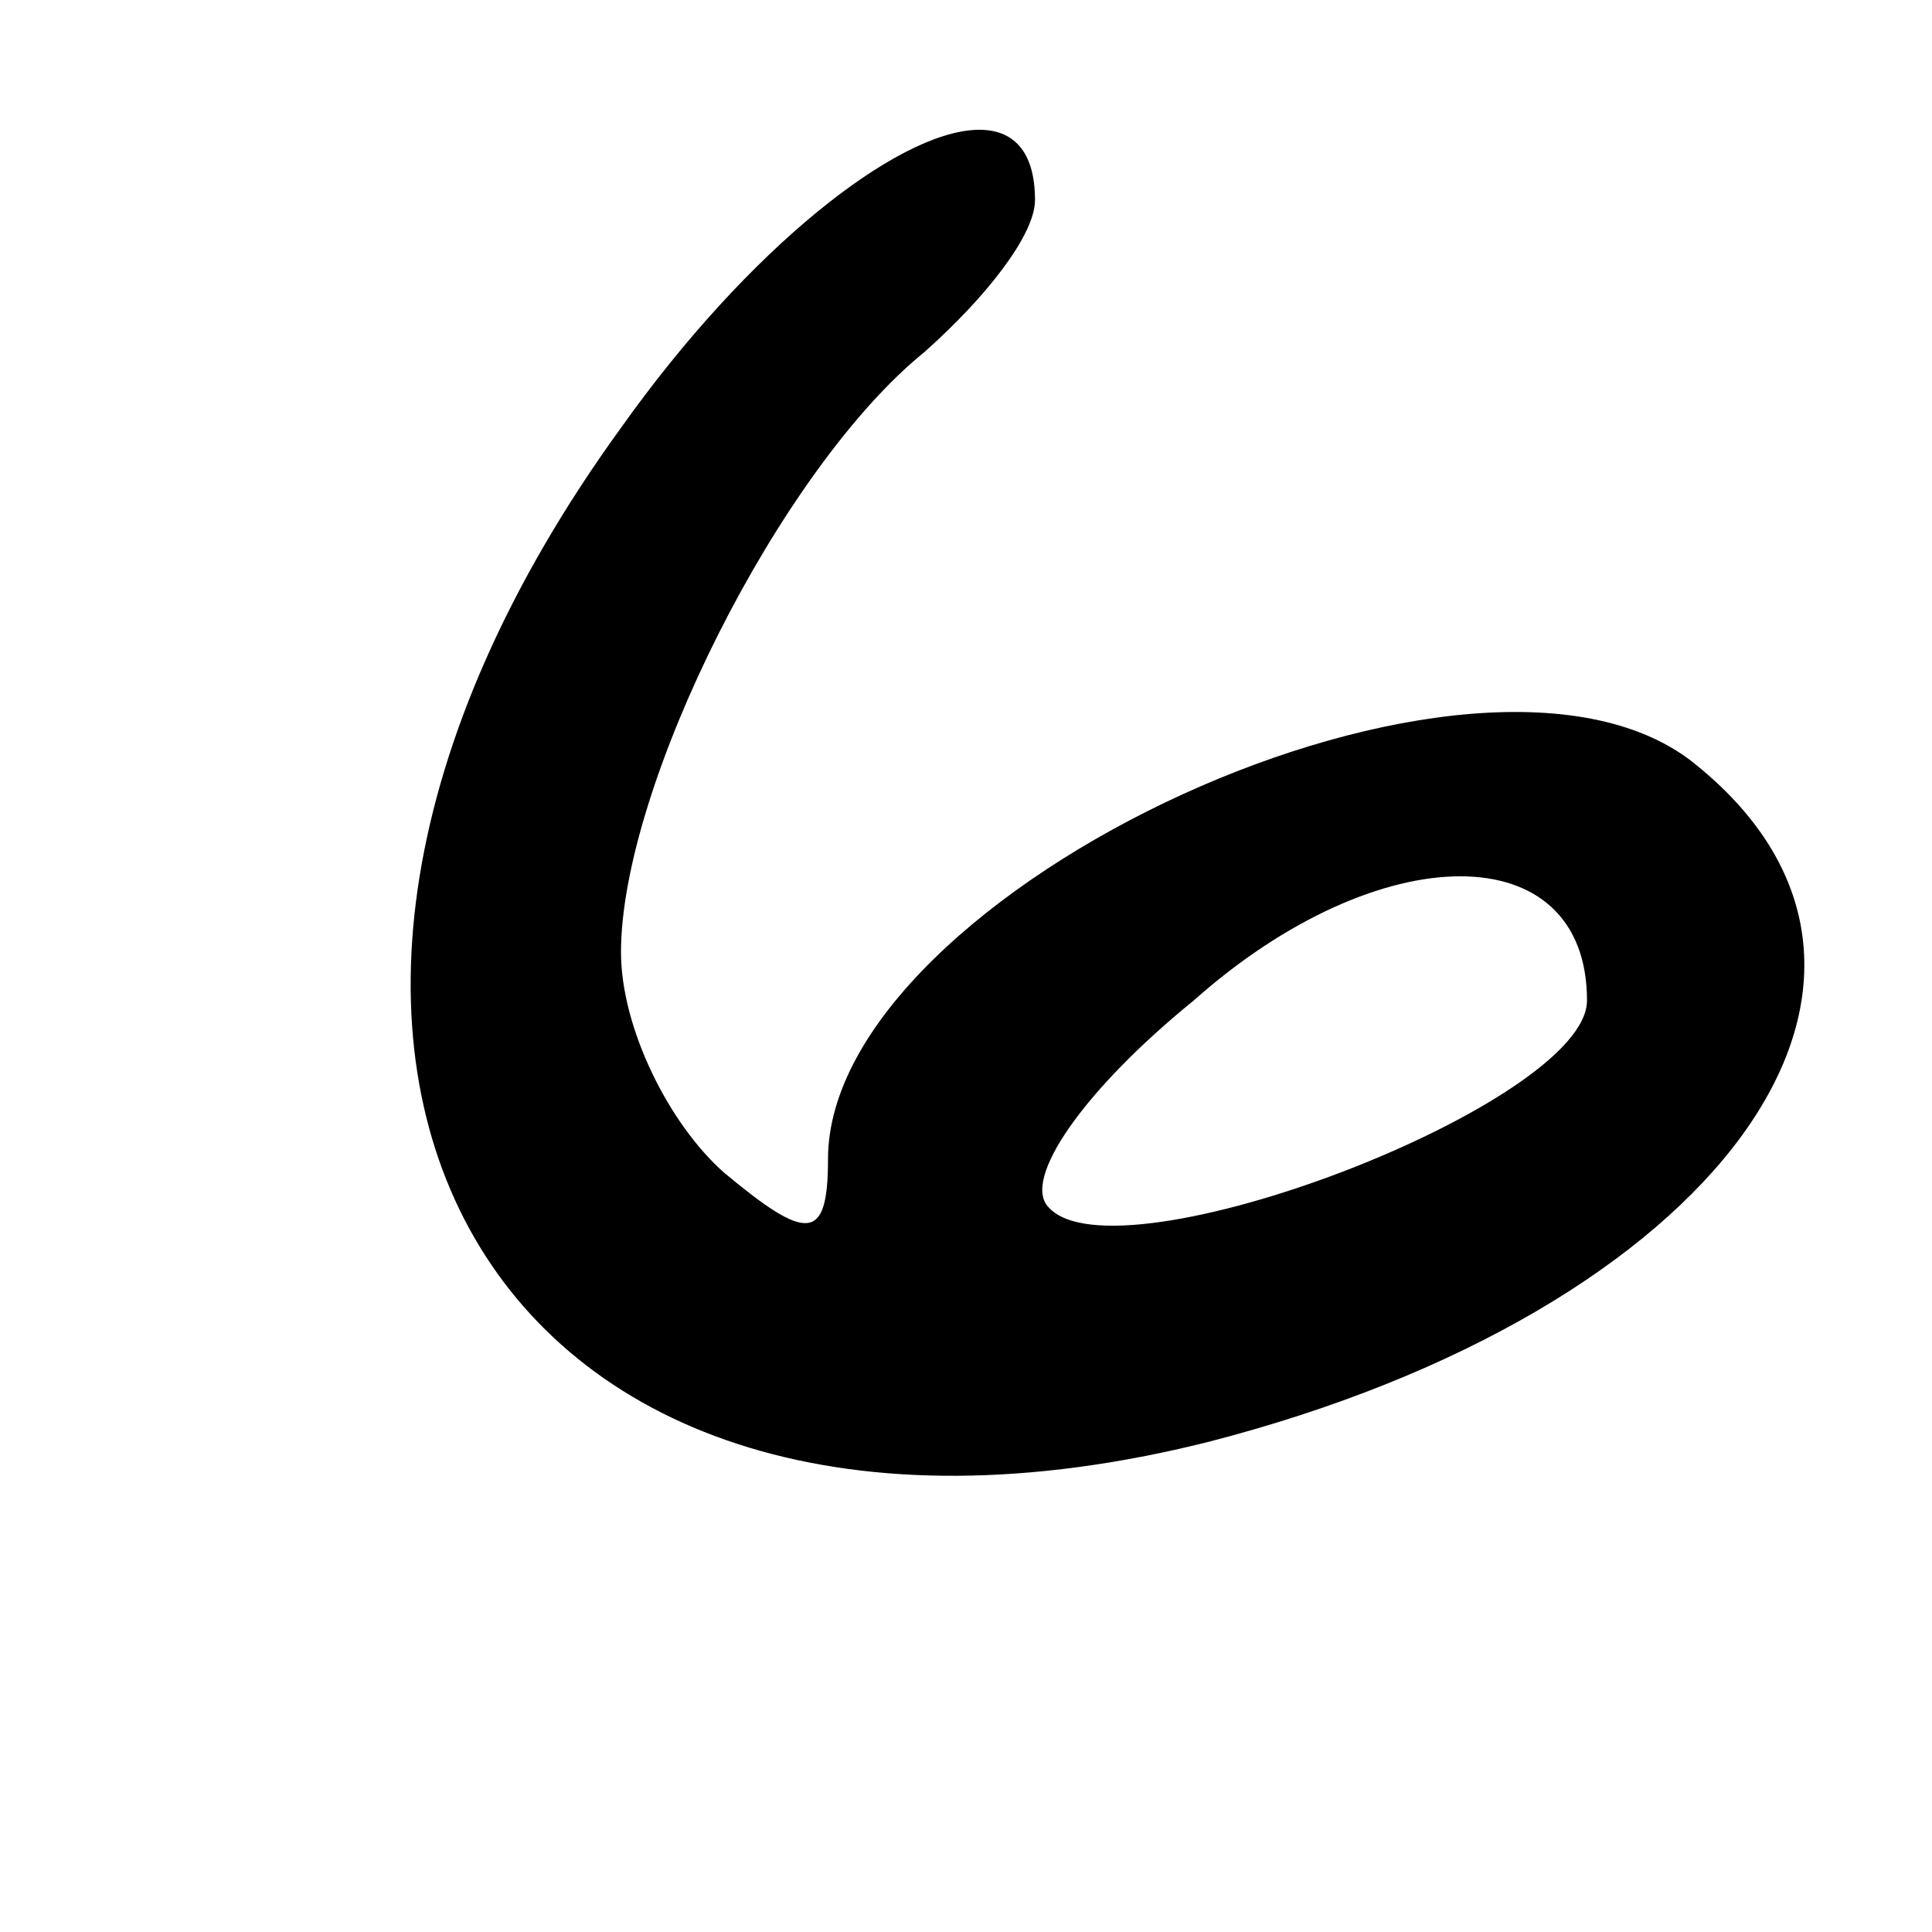
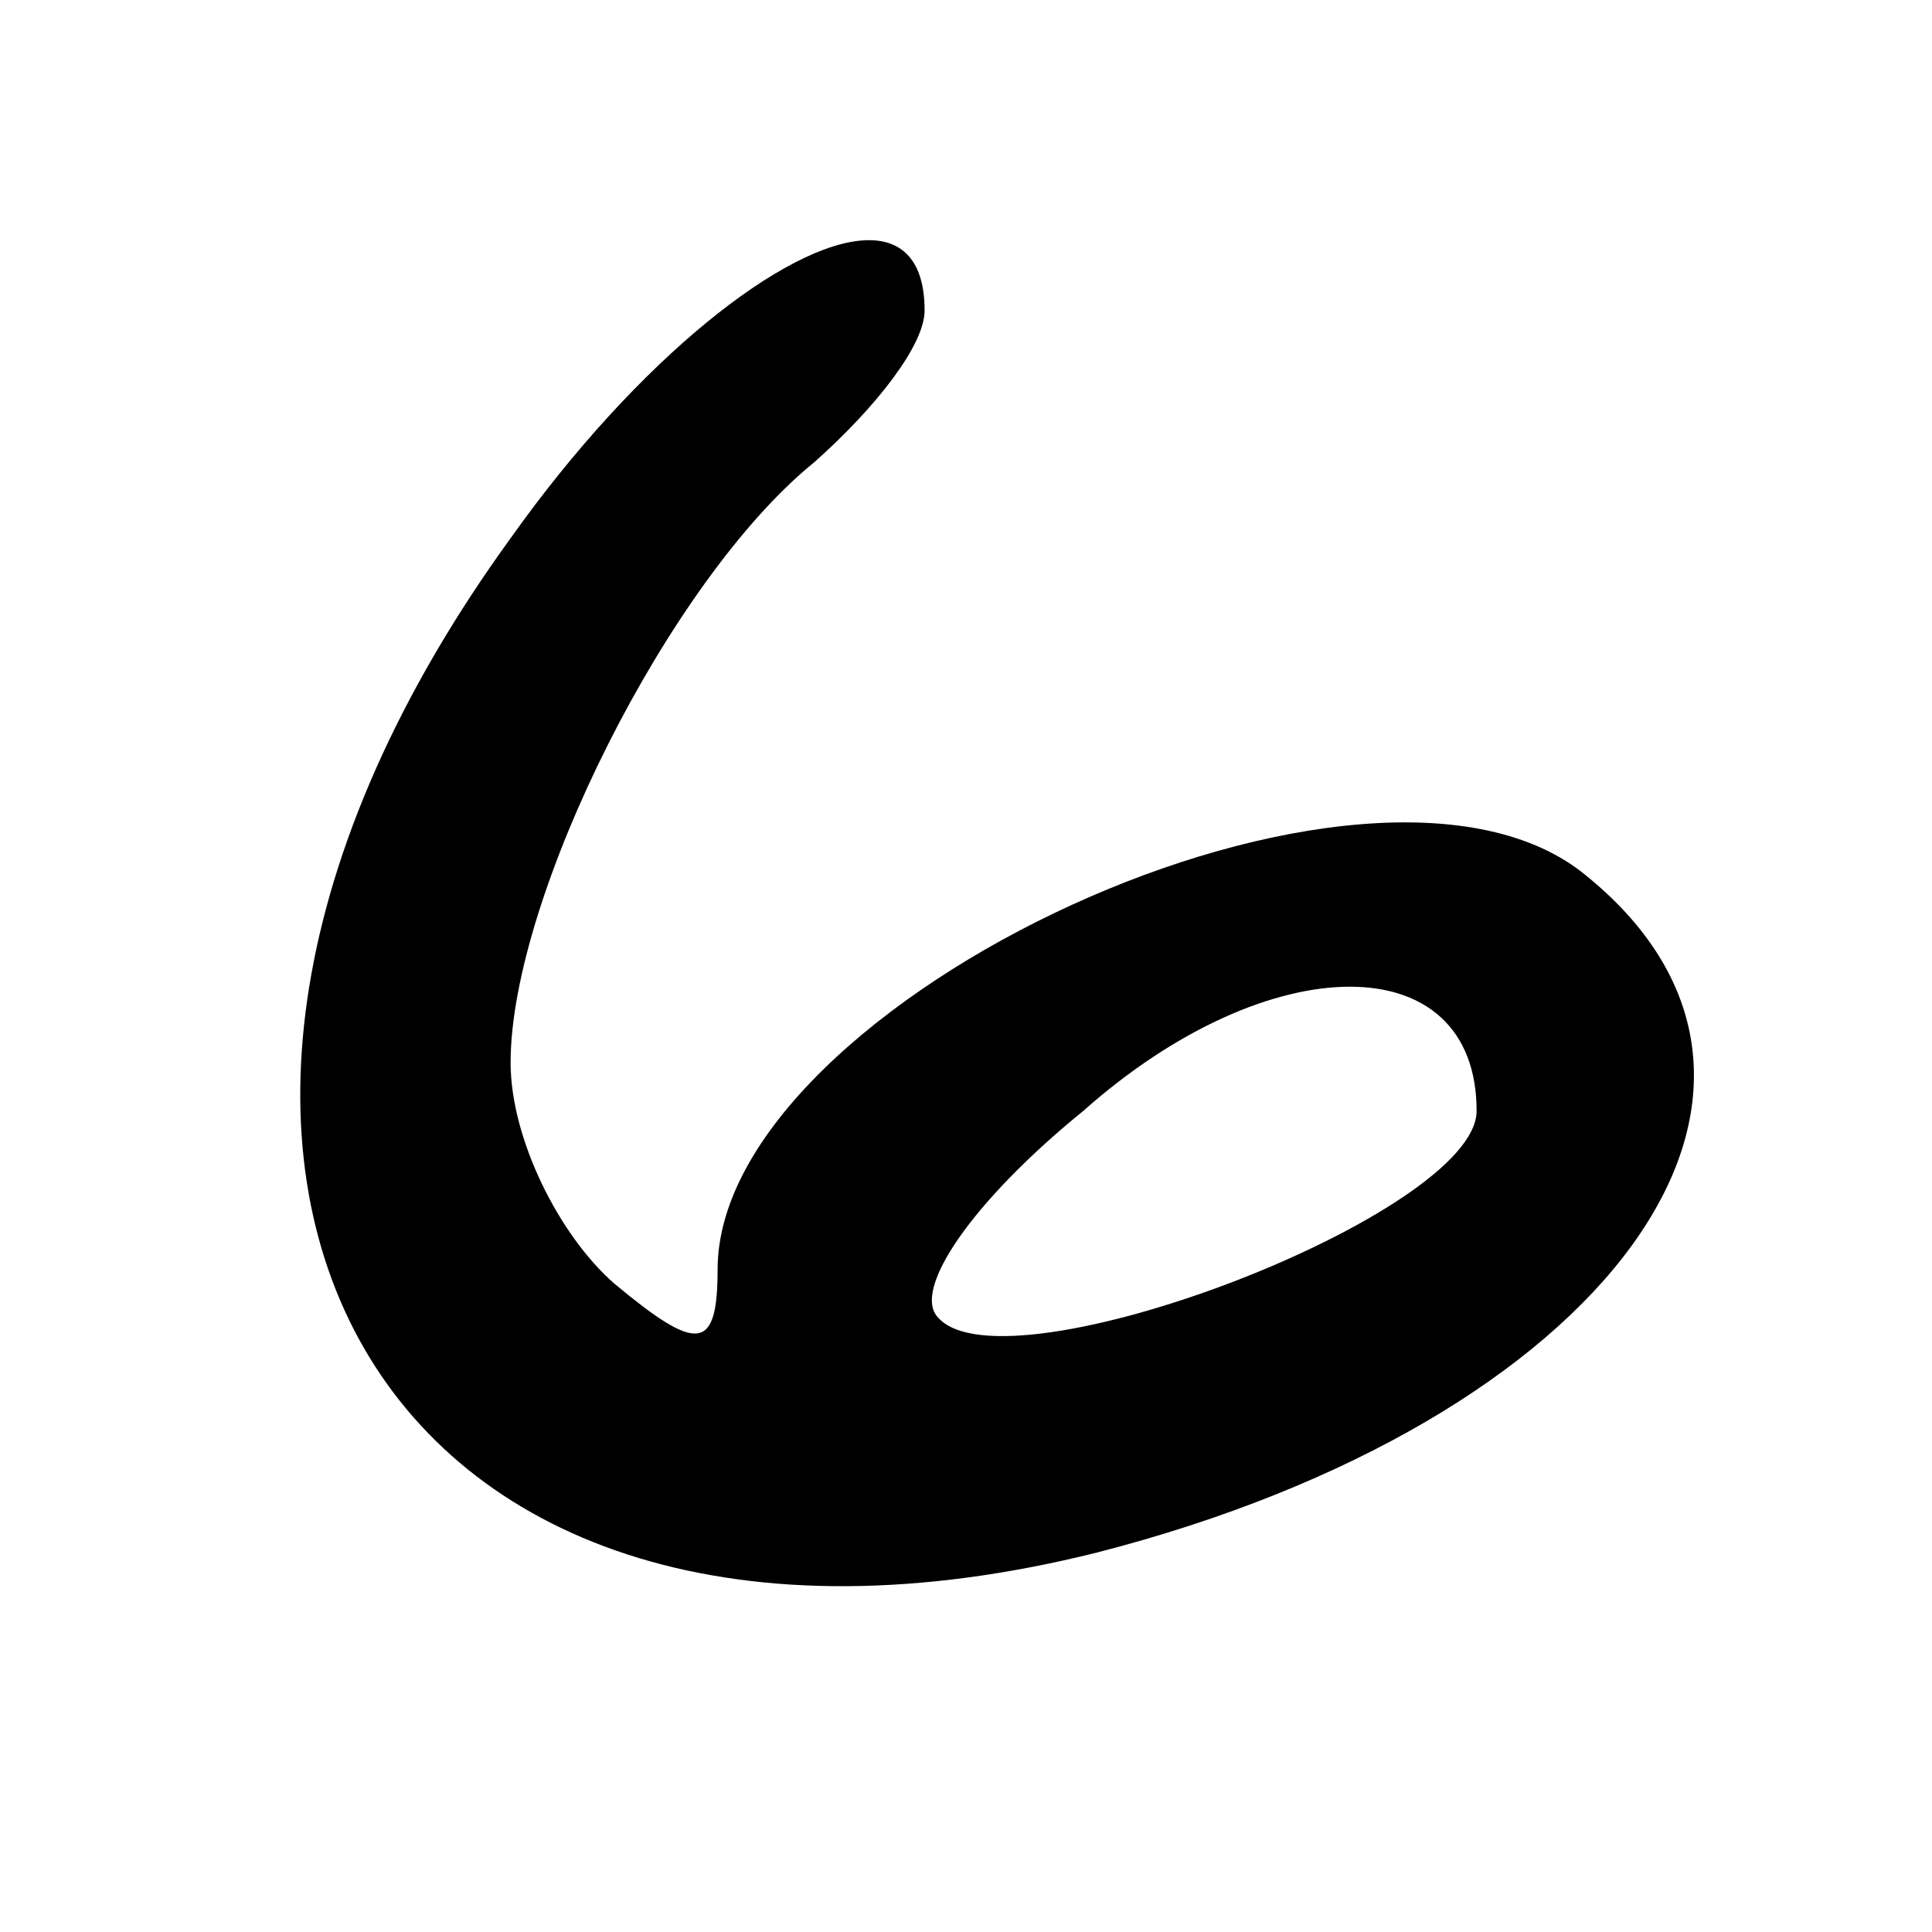
<svg xmlns="http://www.w3.org/2000/svg" version="1.0" width="28pt" height="28pt" viewBox="0 0 28 28" preserveAspectRatio="xMidYMid meet" id="svg4314">
  <defs id="defs4326" />
-   <g transform="translate(0,28) scale(0.1,-0.1)" fill="#000000" stroke="none" id="g4318">
-     <path d="M 17.689 2.352 C 16.244 2.401 13.57 4.484 11.25 7.75 C 3 19.125 8.875 29.375 21.875 26.125 C 31.125 23.75 35.5 17.75 30.75 13.875 C 26.875 10.625 15 16.125 15 21 C 15 22.5 14.625 22.5 13.125 21.25 C 12.125 20.375 11.25 18.625 11.25 17.25 C 11.25 14.25 14.125 8.5 16.75 6.375 C 17.875 5.375 18.75 4.25 18.75 3.625 C 18.75 2.727 18.346 2.329 17.689 2.352 z M 26.453 15.875 C 27.812 15.875 28.75 16.625 28.75 18.125 C 28.75 20 20.25 23.25 19 21.875 C 18.5 21.375 19.625 19.75 21.625 18.125 C 23.312 16.625 25.094 15.875 26.453 15.875 z " transform="matrix(8,0,0,-8,0,280)" id="path4320" />
+   <g transform="matrix(0.1,0,0,-0.1,-1.6,29.6)" id="g4318" style="fill:#000000;stroke:none">
+     <path d="M 17.689,2.352 C 16.244,2.401 13.57,4.484 11.25,7.75 3,19.125 8.875,29.375 21.875,26.125 31.125,23.75 35.5,17.75 30.75,13.875 26.875,10.625 15,16.125 15,21 c 0,1.5 -0.375,1.5 -1.875,0.25 -1,-0.875 -1.875,-2.625 -1.875,-4 0,-3 2.875,-8.75 5.5,-10.875 1.125,-1 2,-2.125 2,-2.75 0,-0.898 -0.404,-1.296 -1.061,-1.273 z M 26.453,15.875 c 1.359,0 2.297,0.75 2.297,2.25 0,1.875 -8.5,5.125 -9.75,3.75 -0.5,-0.5 0.625,-2.125 2.625,-3.75 1.688,-1.5 3.469,-2.25 4.828,-2.25 z" transform="matrix(8,0,0,-8,0,280)" id="path4320" />
  </g>
</svg>
